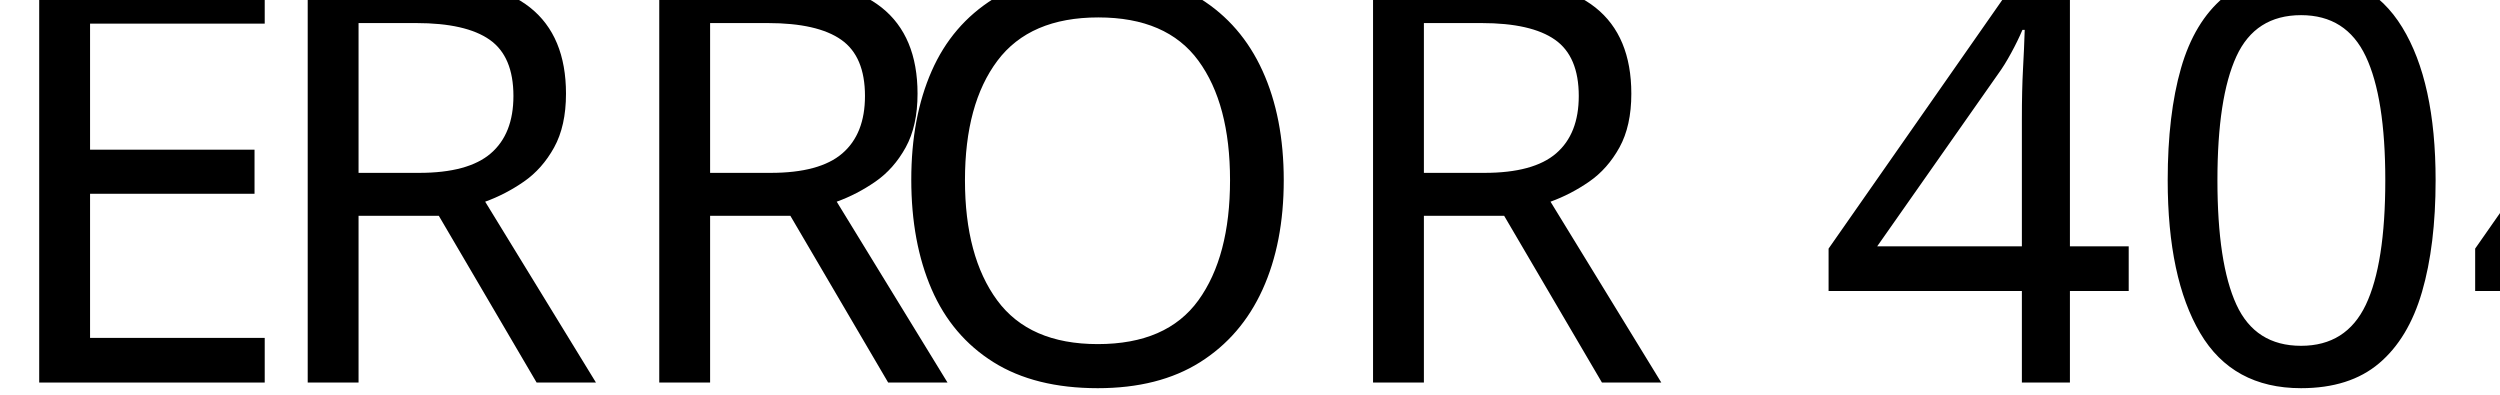
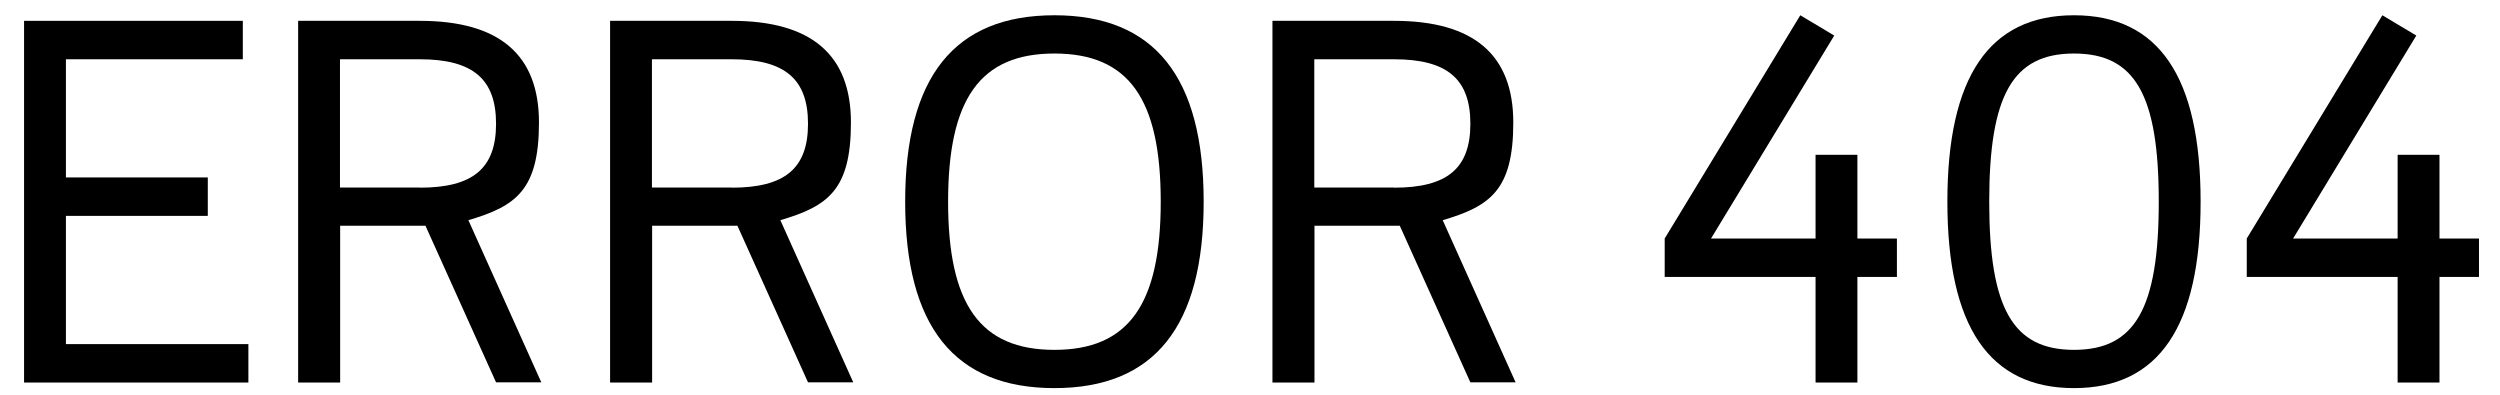
<svg xmlns="http://www.w3.org/2000/svg" id="a" data-name="Calque 1" viewBox="0 0 1392 219.7">
-   <defs>
-     <style>
-       .b {
-         font-family: MFBeachClubSquared-Regular, 'MF Beach Club Squared';
-         font-size: 314.7px;
-       }
- 
-       .c {
-         letter-spacing: 0em;
-       }
- 
-       .d {
-         letter-spacing: 0em;
-       }
- 
-       .e {
-         letter-spacing: 0em;
-       }
-     </style>
-   </defs>
-   <text class="b" transform="translate(-8.7 213)">
-     <tspan class="d" x="0" y="0">E</tspan>
-     <tspan class="c" x="149.5" y="0">RR</tspan>
-     <tspan class="e" x="496.9" y="0">OR 404</tspan>
-   </text>
+   <path d="M13.4,11.6h121.8v21.4H36.7v65.8h79v21.4H36.7v71.4h101.6v21.4H13.4V11.6Z" />
+   <path d="M189.3,213h-23.3V11.6h67.7c44.4,0,66.4,18.9,66.4,56.6s-12.9,46.6-39.3,54.4l40.6,90.3h-25.2l-39.3-87.2h-47.5v87.2ZM233.7,104.5c29.6,0,42.5-10.7,42.5-35.6s-12.9-35.9-42.5-35.9h-44.4v71.4h44.4Z" />
+   <path d="M363,213h-23.3V11.6h67.7c44.4,0,66.4,18.9,66.4,56.6s-12.9,46.6-39.3,54.4l40.6,90.3h-25.2l-39.3-87.2h-47.5v87.2ZM407.4,104.5c29.6,0,42.5-10.7,42.5-35.6s-12.9-35.9-42.5-35.9h-44.4v71.4h44.4Z" />
+   <path d="M587.1,8.5c55.7,0,83.1,34.3,83.1,103.8s-27.4,103.8-83.1,103.8-83.1-34.3-83.1-103.8,27.4-103.8,83.1-103.8ZM587.1,194.8c41.2,0,59.2-25.2,59.2-82.5s-17.9-82.5-59.2-82.5-59.2,25.2-59.2,82.5,17.9,82.5,59.2,82.5Z" />
+   <path d="M731.8,213h-23.3V11.6h67.7c44.4,0,66.4,18.9,66.4,56.6s-12.9,46.6-39.3,54.4l40.6,90.3h-25.2l-39.3-87.2h-47.5v87.2ZM776.2,104.5c29.6,0,42.5-10.7,42.5-35.6s-12.9-35.9-42.5-35.9h-44.4v71.4h44.4Z" />
+   <path d="M926.9,132.8l75.5-124.3,18.9,11.3-68.6,113h58.2v-46.6h23.3v46.6h22v21.4h-22v58.8h-23.3v-58.8h-84v-21.4Z" />
+   <path d="M1154.8,8.5c47.2,0,70.5,34.3,70.5,103.8s-23.3,103.8-70.5,103.8-70.5-34.3-70.5-103.8,23.3-103.8,70.5-103.8ZM1154.8,194.8c34,0,47.2-23,47.2-82.5s-13.2-82.5-47.2-82.5-47.2,23-47.2,82.5,13.2,82.5,47.2,82.5Z" />
+   <path d="M1251,132.8l75.5-124.3,18.9,11.3-68.6,113h58.2v-46.6h23.3v46.6h22v21.4h-22v58.8h-23.3v-58.8h-84v-21.4Z" />
</svg>
